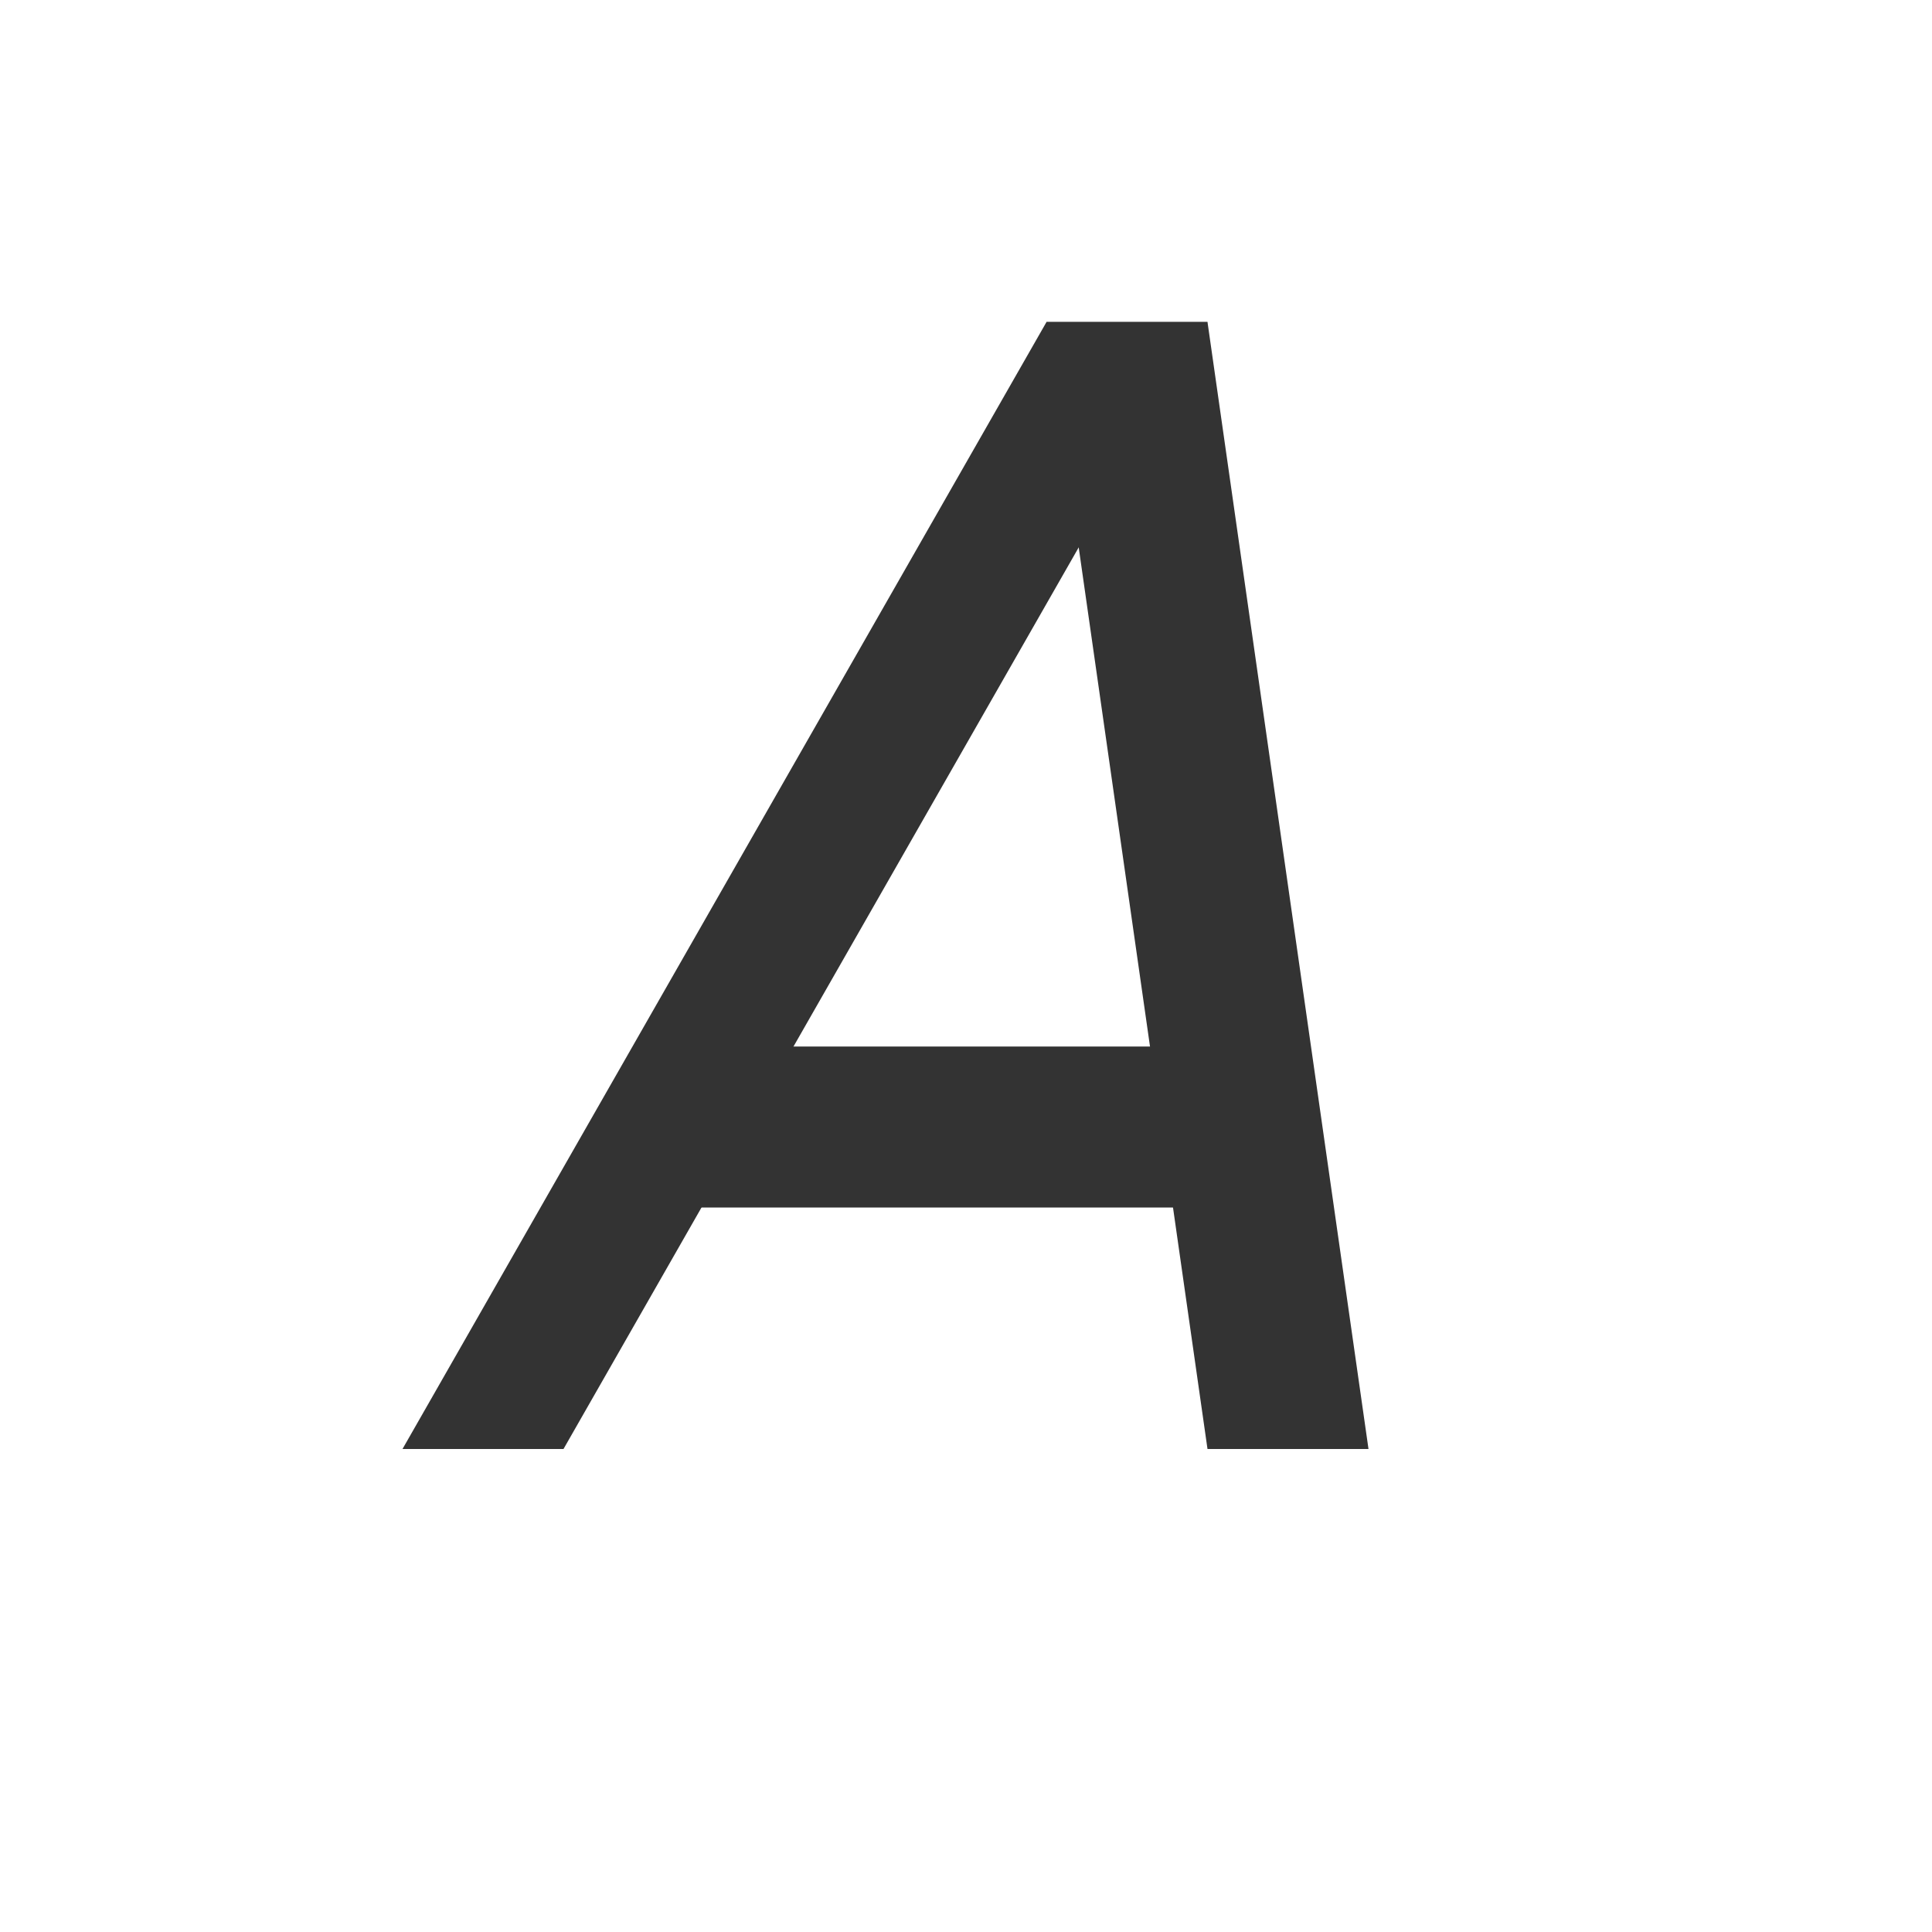
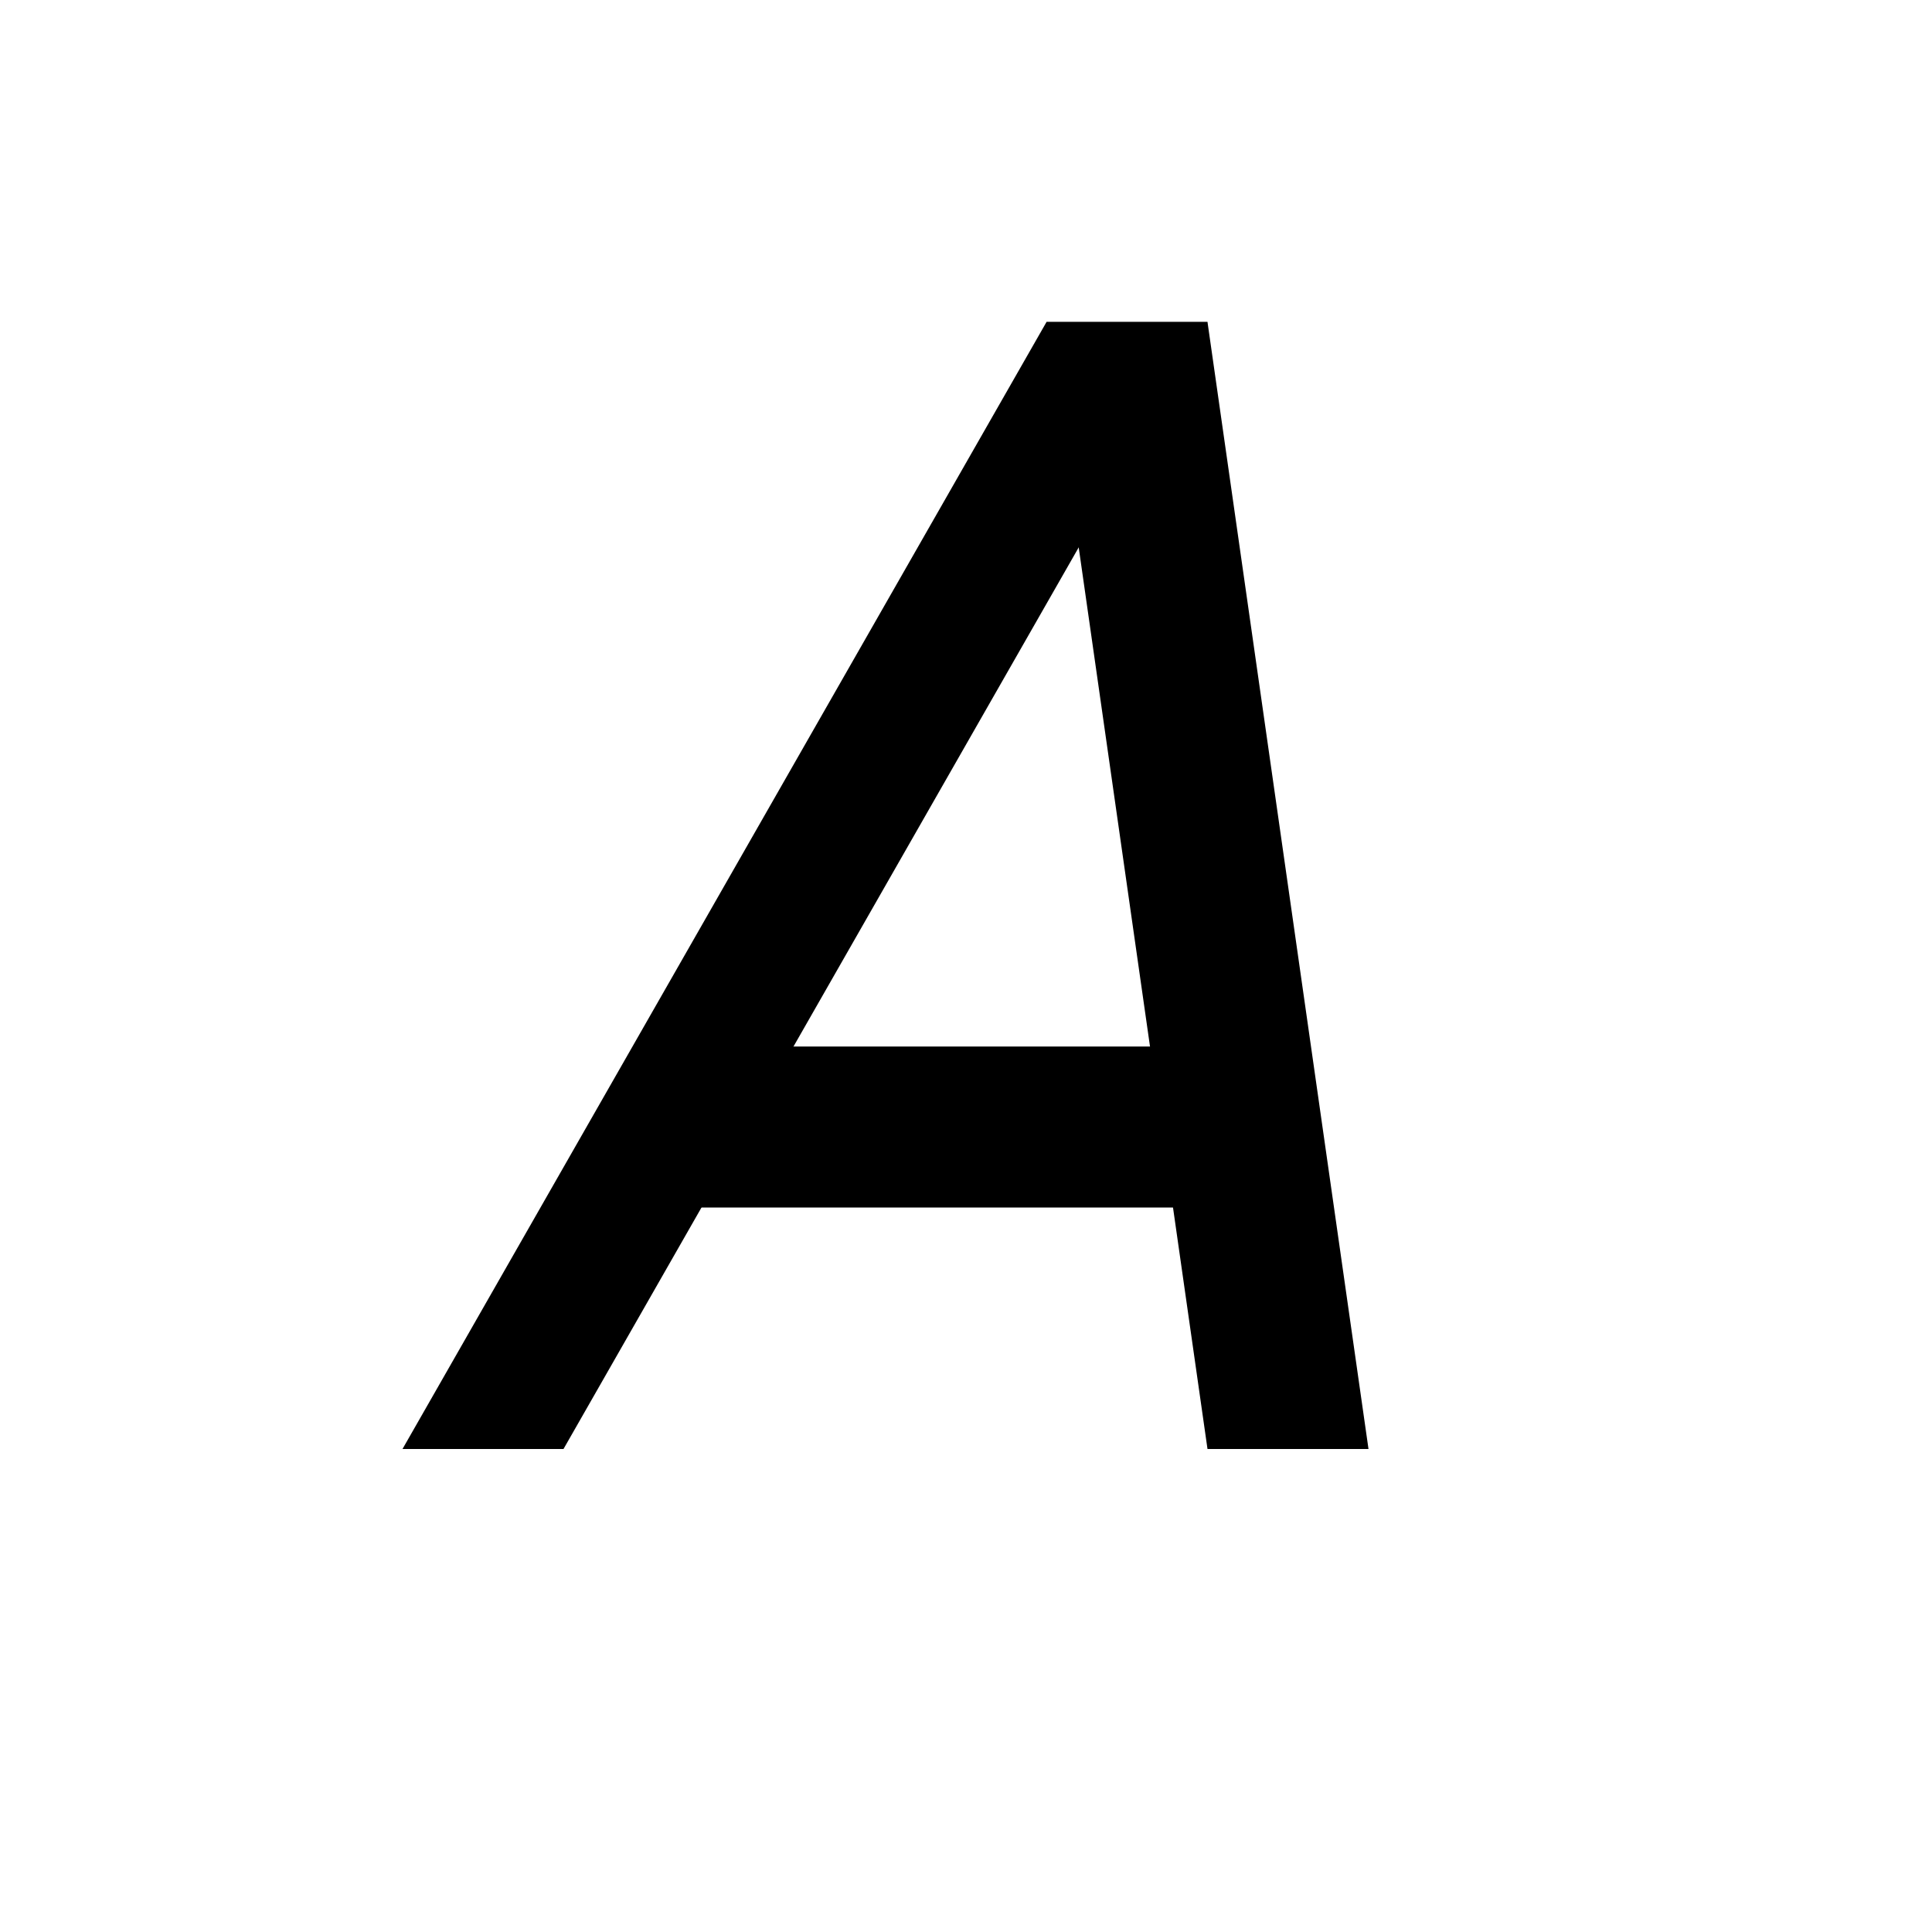
<svg xmlns="http://www.w3.org/2000/svg" version="1.1" width="24" height="24">
-   <path style="fill:#333333;fill-opacity:1;stroke:none" d="M 5,18 7,18 15,4 13,4 Z" />
-   <path style="fill:#333333;fill-opacity:1;stroke:none" d="M 15,18 17,18 15,4 13,4 Z" />
-   <path style="fill:#333333;fill-opacity:1;stroke:none" d="M 9,13 8,15 16,15 16,13 Z" />
+   <path style="fill:#000000;fill-opacity:1;stroke:none" d="M 5,18 7,18 15,4 13,4 Z" />
+   <path style="fill:#000000;fill-opacity:1;stroke:none" d="M 15,18 17,18 15,4 13,4 Z" />
+   <path style="fill:#000000;fill-opacity:1;stroke:none" d="M 9,13 8,15 16,15 16,13 Z" />
</svg>
